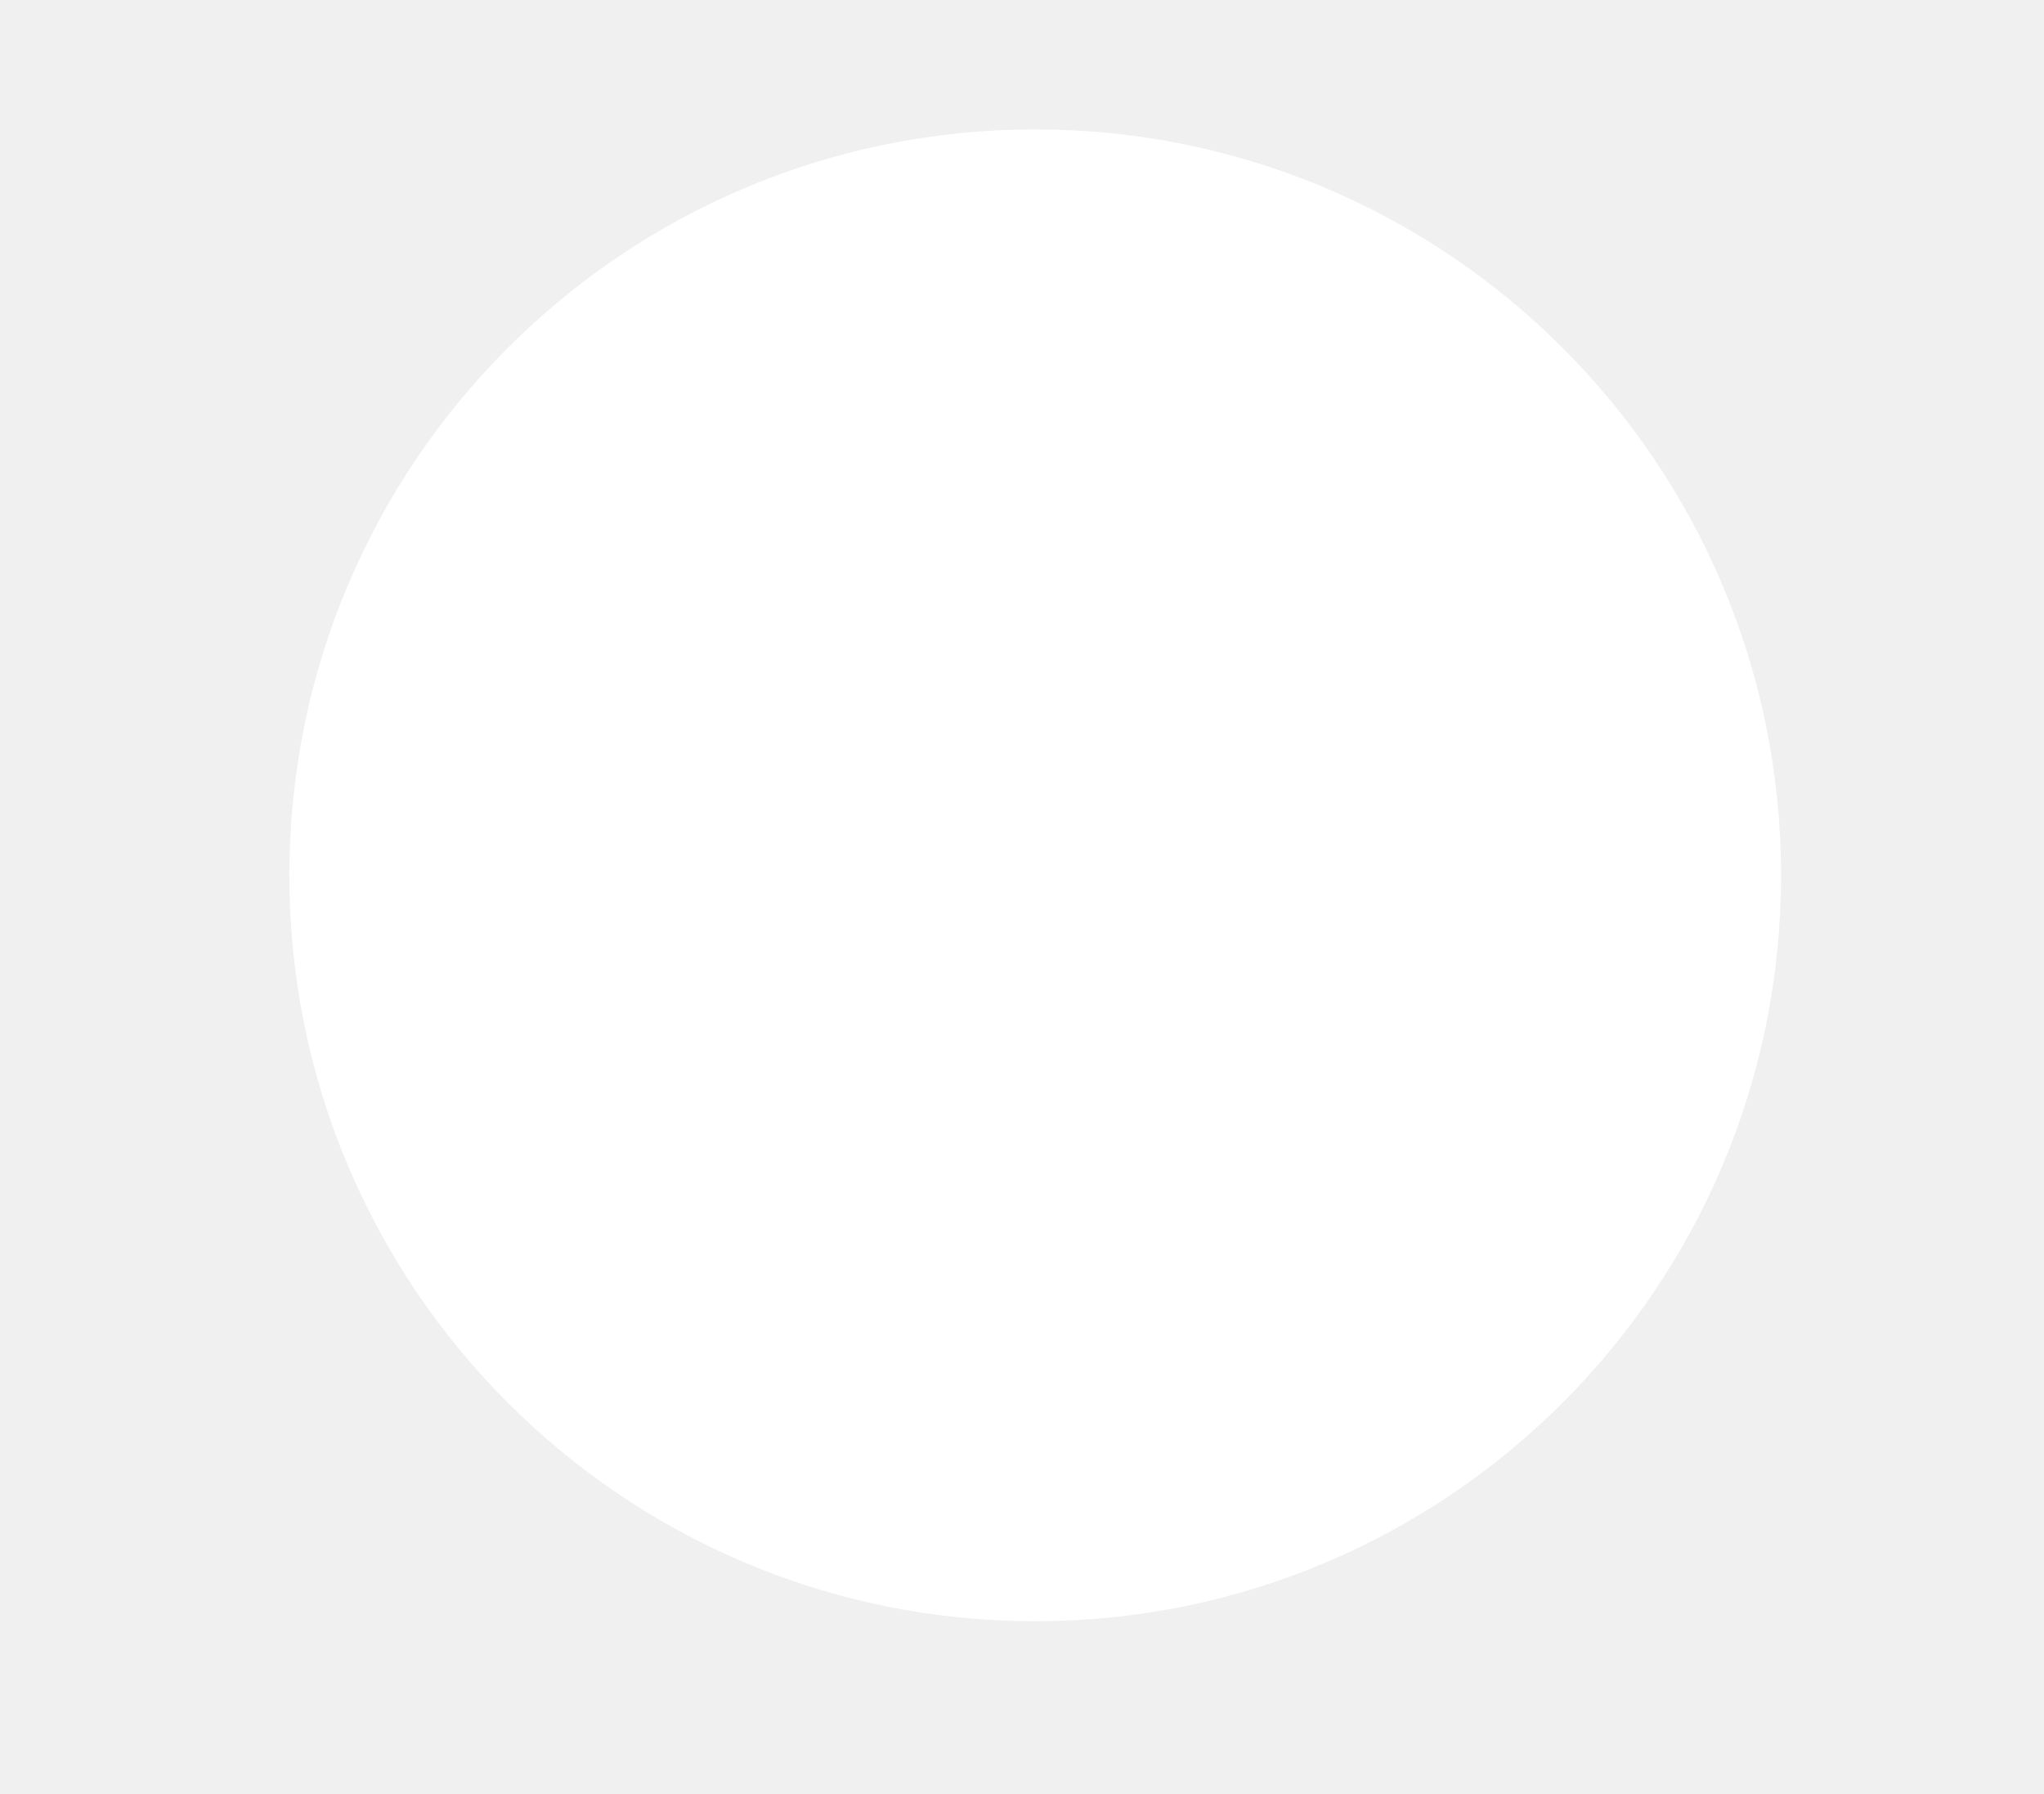
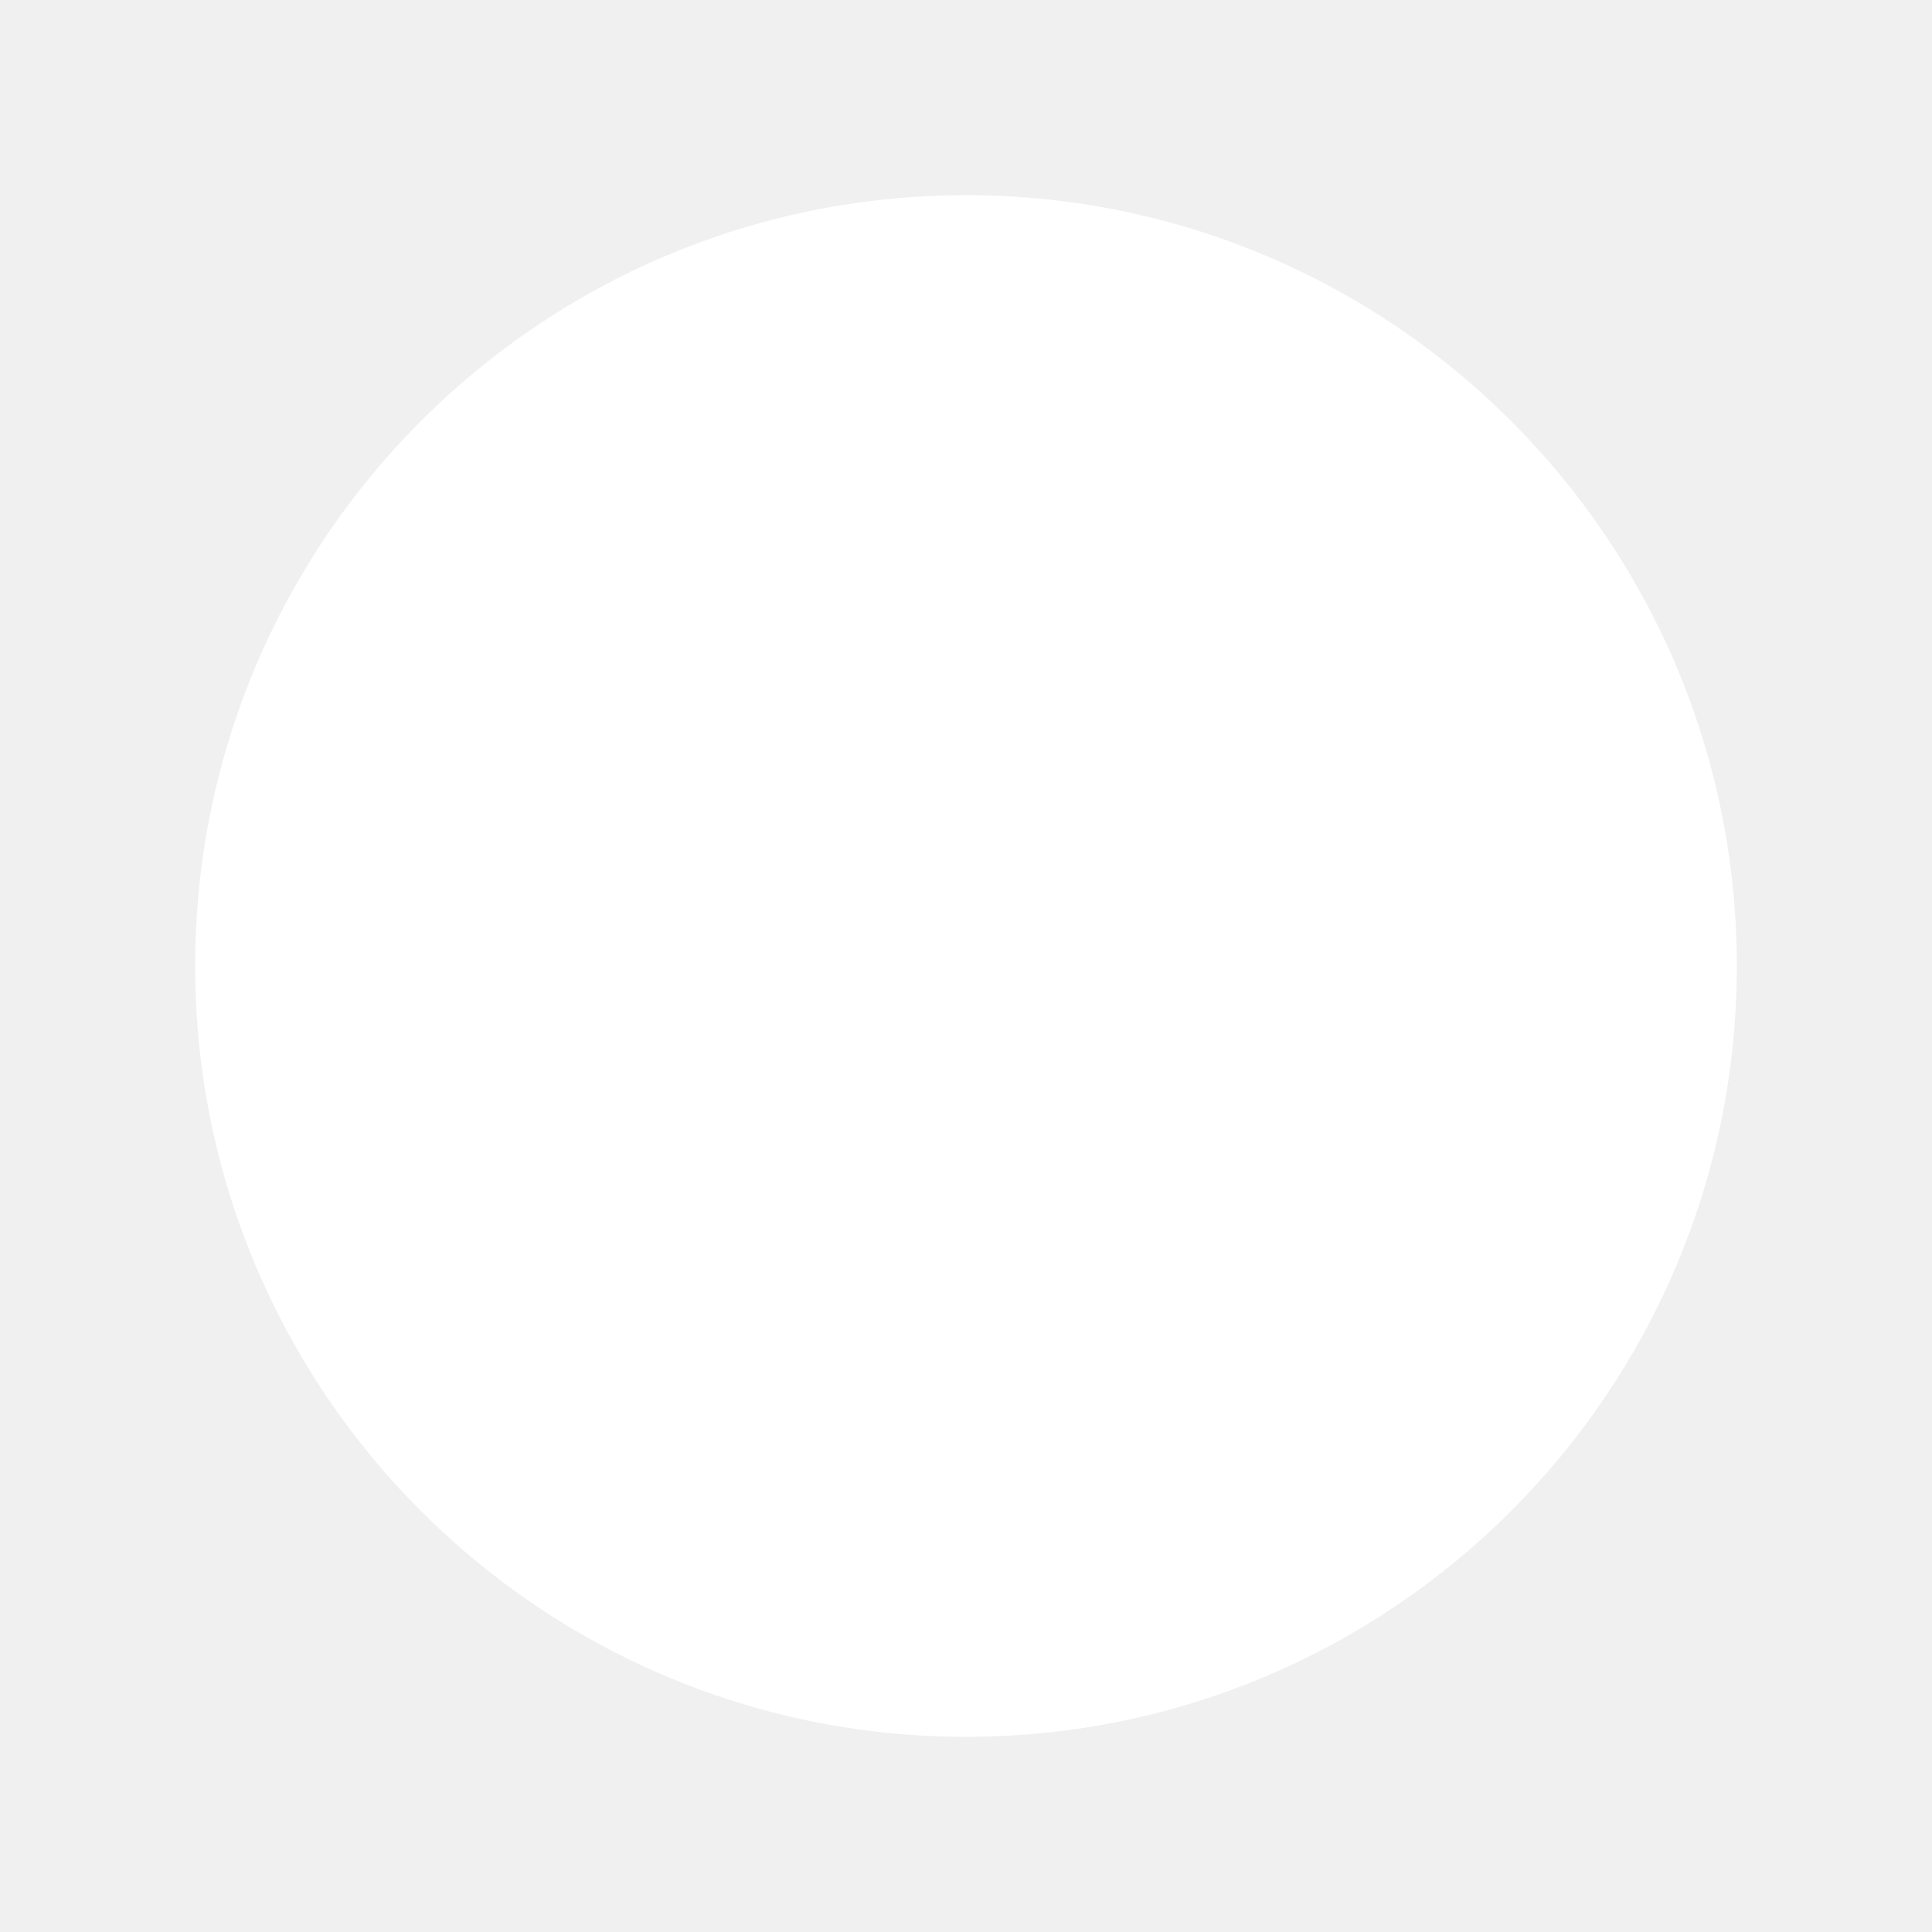
- <svg xmlns="http://www.w3.org/2000/svg" t="1553255889220" class="icon" style="" viewBox="0 0 1167 1024" version="1.1" p-id="2315" width="18.234" height="16">
+ <svg xmlns="http://www.w3.org/2000/svg" t="1553255889220" class="icon" style="" viewBox="0 0 1024 1024" version="1.1" p-id="2315" width="16" height="16">
  <defs>
    <style type="text/css" />
  </defs>
-   <path d="M165.2 499.69a425.835 425.835 0 1 0 851.67 0 425.835 425.835 0 1 0-851.67 0Z" fill="#FFFFFF" p-id="2316" />
+   <path d="M103.454 512a408.546 408.546 0 1 0 817.093 0a408.546 408.546 0 1 0 -817.093 0Z" fill="#FFFFFF" p-id="2316" />
</svg>
